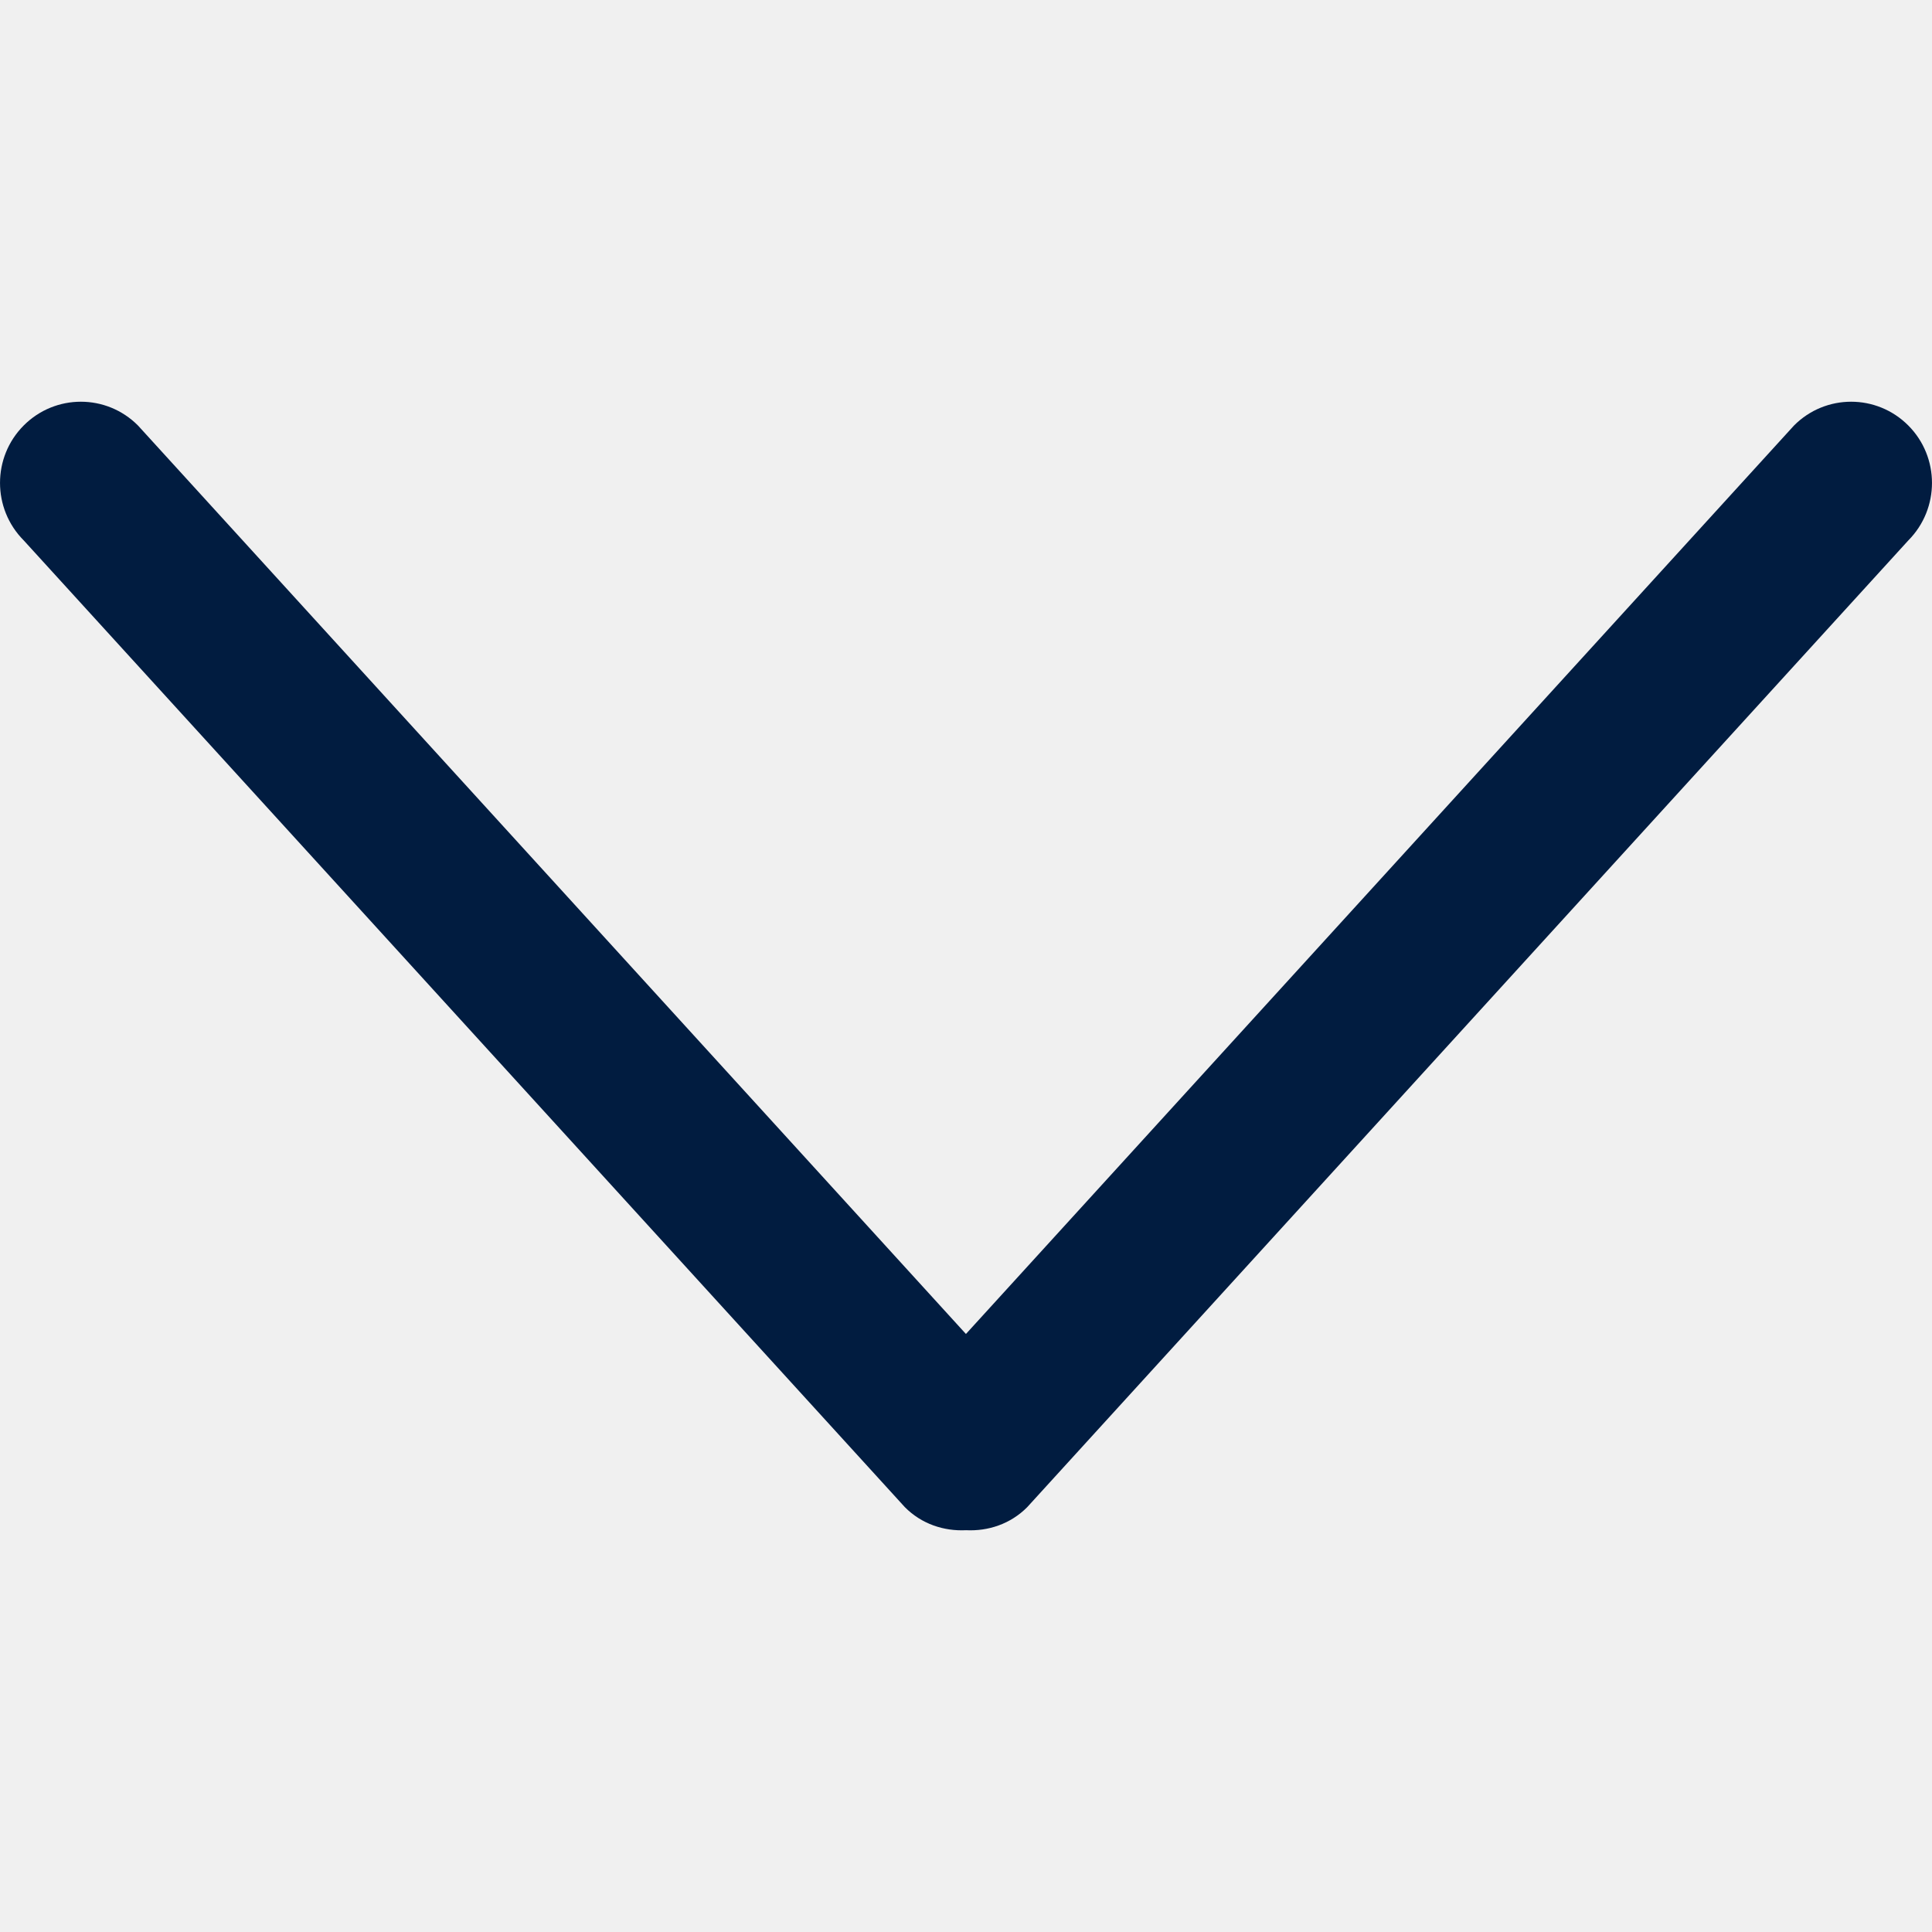
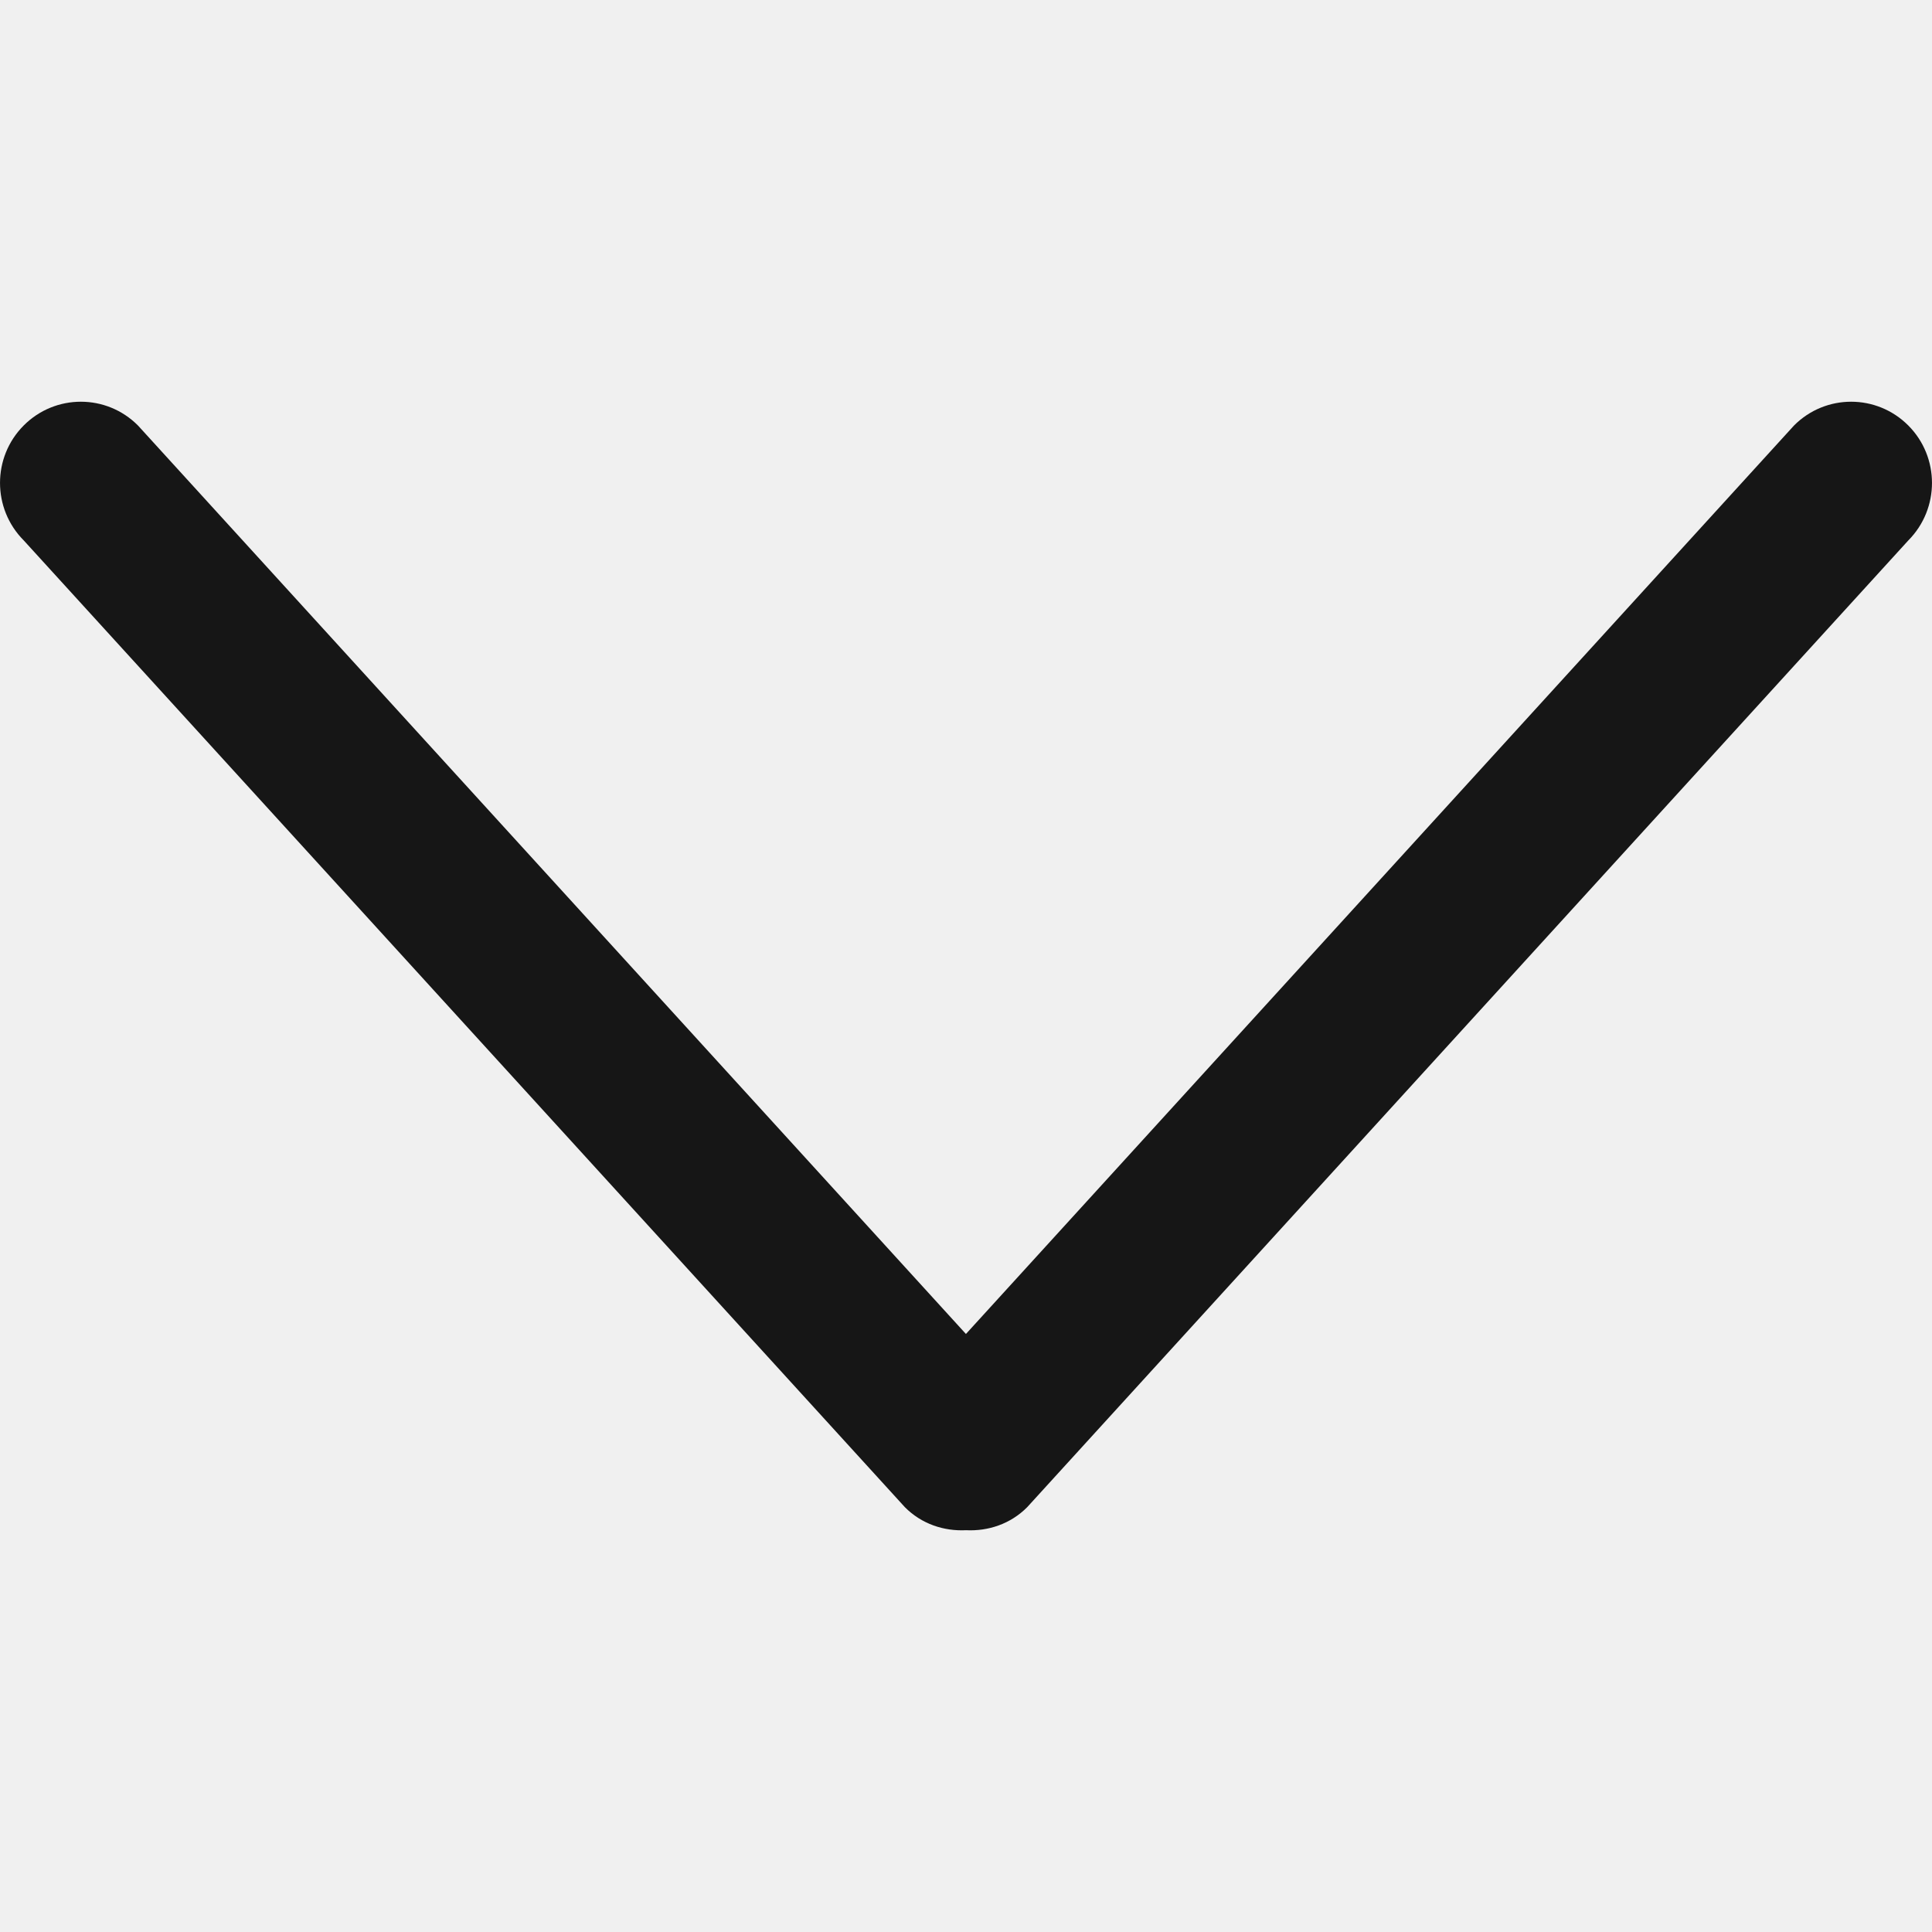
<svg xmlns="http://www.w3.org/2000/svg" width="28" height="28" viewBox="0 0 28 28" fill="none">
  <g clip-path="url(#clip0)">
-     <path d="M0.343 6.167C0.801 5.707 1.543 5.707 2 6.167L13.999 19.333L26 6.167C26.457 5.707 27.199 5.707 27.657 6.167C28.114 6.626 28.114 7.372 27.657 7.832L14.887 21.843C14.644 22.088 14.319 22.193 14.001 22.177C13.681 22.193 13.357 22.088 13.114 21.843L0.343 7.831C-0.114 7.371 -0.114 6.626 0.343 6.167Z" fill="#011C40" />
+     <path d="M0.343 6.167C0.801 5.707 1.543 5.707 2 6.167L13.999 19.333L26 6.167C26.457 5.707 27.199 5.707 27.657 6.167C28.114 6.626 28.114 7.372 27.657 7.832L14.887 21.843C14.644 22.088 14.319 22.193 14.001 22.177C13.681 22.193 13.357 22.088 13.114 21.843L0.343 7.831C-0.114 7.371 -0.114 6.626 0.343 6.167Z" fill="#161616" />
  </g>
  <defs>
    <clipPath id="clip0">
      <rect width="28" height="28" fill="white" transform="matrix(-1 0 0 1 28 0)" />
    </clipPath>
  </defs>
</svg>
